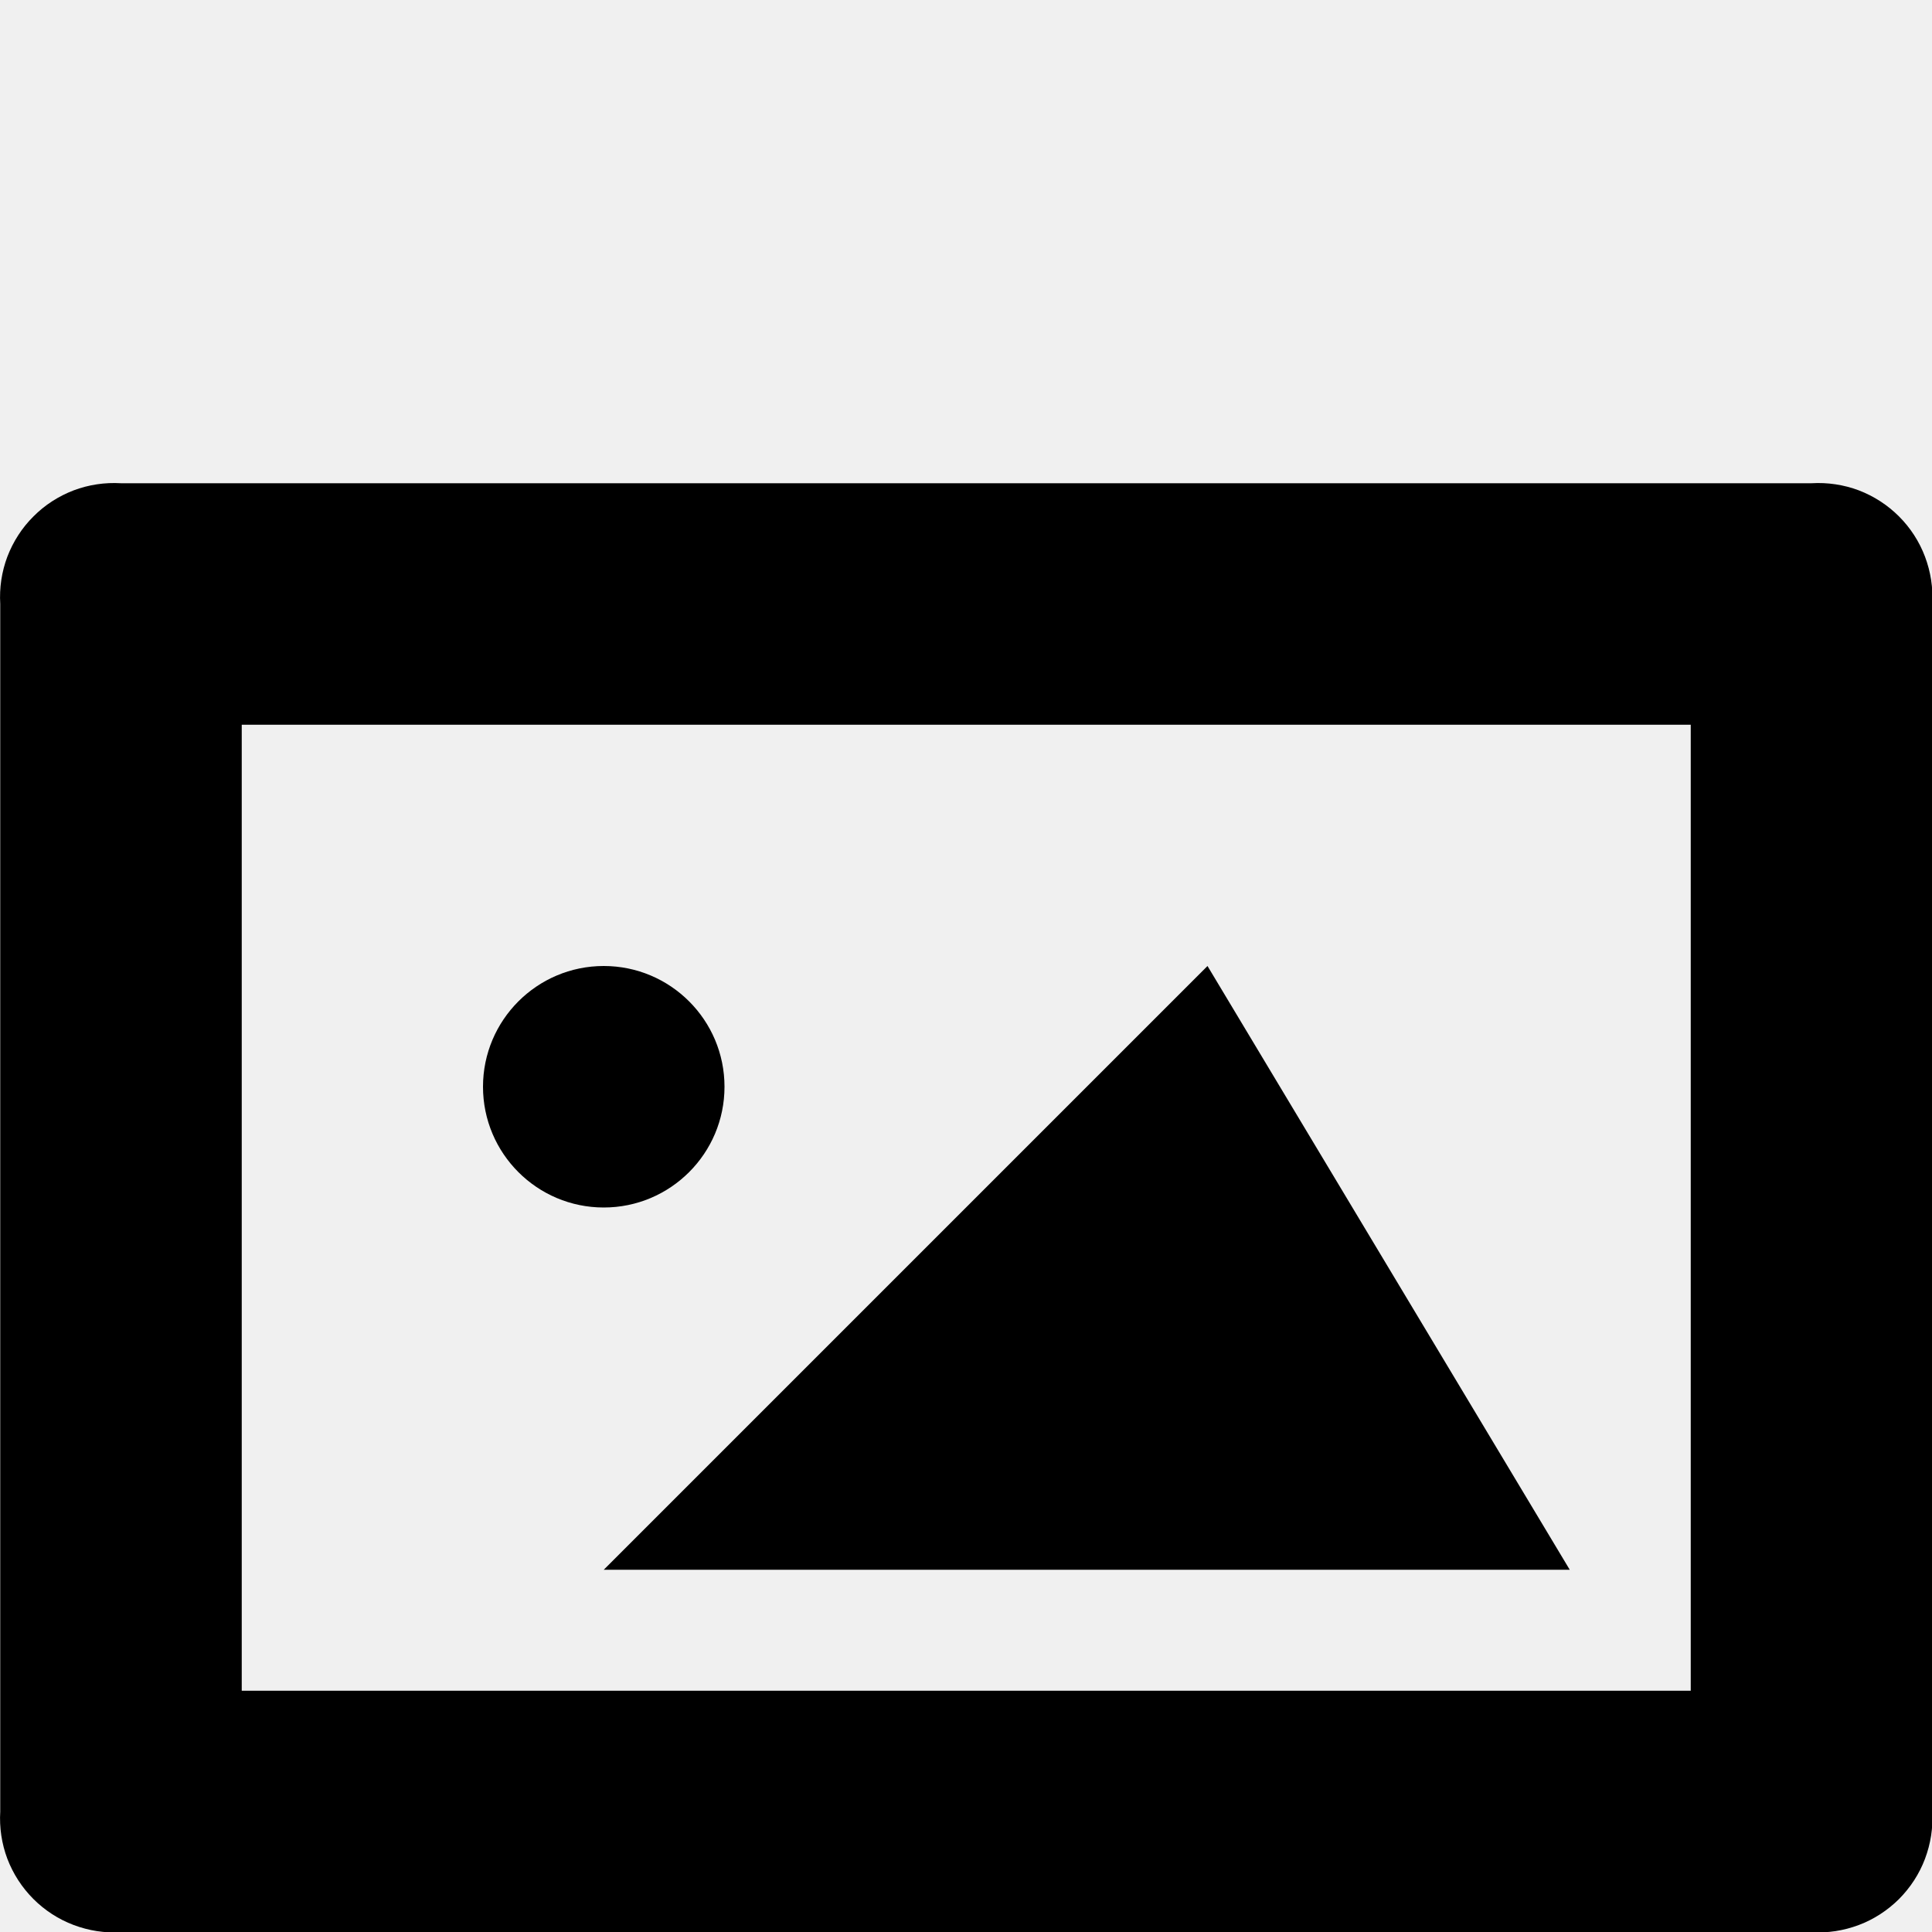
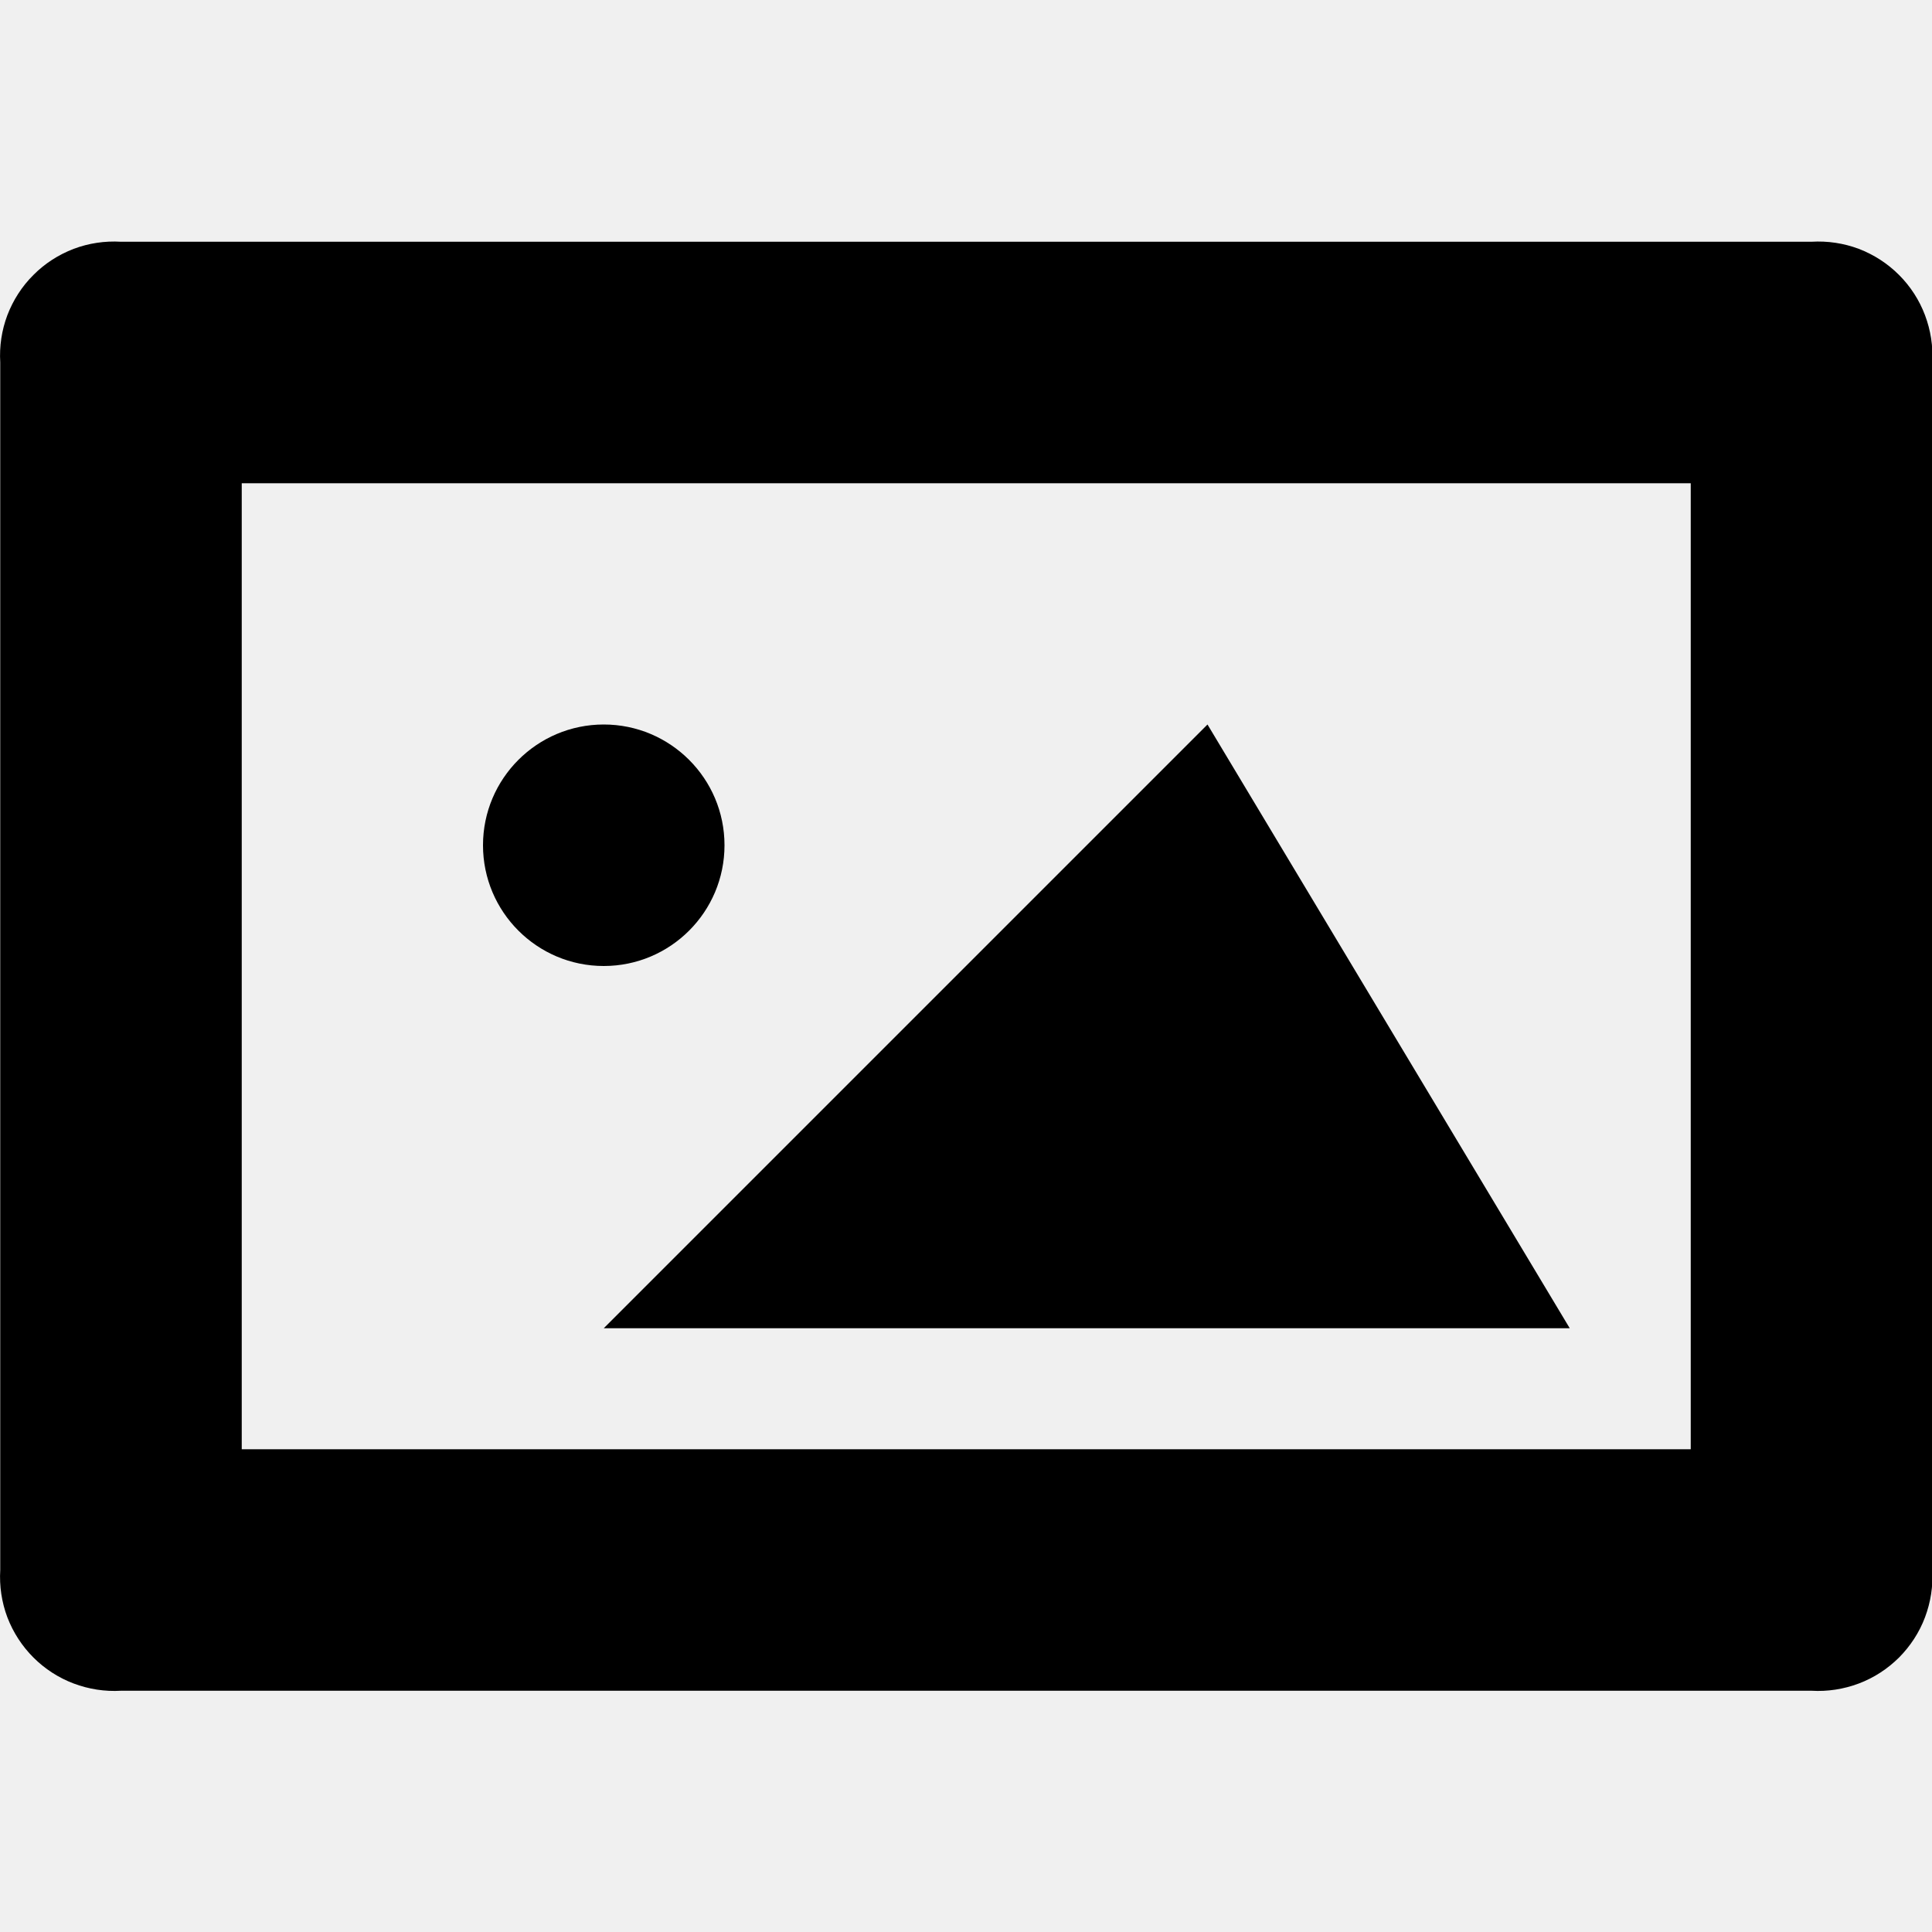
- <svg xmlns="http://www.w3.org/2000/svg" viewBox="0 0 16 16">
-   <path d="M15.002 4.002H1.002C0.868 3.994 0.735 4.014 0.61   4.061C0.485 4.109 0.371 4.182 0.277 4.277C0.182 4.371   0.109 4.485 0.061 4.61C0.014 4.735 -0.006 4.868   0.002 5.002V15.002C-0.006 15.135 0.014 15.269 0.061   15.394C0.109 15.519 0.182 15.632 0.277 15.727C0.371 15.821   0.485 15.895 0.61 15.942C0.735 15.989 0.868 16.01 1.002   16.002H15.002C15.135 16.01 15.269 15.989 15.394 15.942C15.519   15.895 15.632 15.821 15.727 15.727C15.821 15.632 15.895 15.519   15.942 15.394C15.989 15.269 16.01 15.135 16.002 15.002V5.002C16.01   4.868 15.989 4.735 15.942 4.61C15.895 4.485 15.821 4.371   15.727 4.277C15.632 4.182 15.519 4.109 15.394 4.061C15.269   4.014 15.135 3.994 15.002 4.002ZM14.002   14.002H2.002V6.002H14.002V14.002Z" />
-   <path d="M5 13L10 8L13 13H5Z" />
-   <path d="M5   10C5.552 10 6 9.552 6 9C6 8.448 5.552 8 5 8C4.448 8 4 8.448 4 9C4   9.552 4.448 10 5 10Z" />
+ <svg xmlns="http://www.w3.org/2000/svg" width="16" height="16" viewBox="0 0 16 16" fill="none">
+   <g clip-path="url(#clip0_894_762)">
+     <path d="M15.002 2.002H1.002C0.868 1.994 0.735 2.014 0.61 2.061C0.485 2.109 0.371 2.182 0.277 2.277C0.182 2.371 0.109 2.485 0.061 2.61C0.014 2.735 -0.006 2.868 0.002 3.002V13.002C-0.006 13.135 0.014 13.269 0.061 13.394C0.109 13.519 0.182 13.632 0.277 13.727C0.371 13.821 0.485 13.895 0.61 13.942C0.735 13.989 0.868 14.01 1.002 14.002H15.002C15.135 14.01 15.269 13.989 15.394 13.942C15.519 13.895 15.632 13.821 15.727 13.727C15.821 13.632 15.895 13.519 15.942 13.394C15.989 13.269 16.01 13.135 16.002 13.002V3.002C16.01 2.868 15.989 2.735 15.942 2.61C15.895 2.485 15.821 2.371 15.727 2.277C15.632 2.182 15.519 2.109 15.394 2.061C15.269 2.014 15.135 1.994 15.002 2.002ZM14.002 12.002H2.002V4.002H14.002V12.002Z" fill="black" />
+     <path d="M5 11L10 6L13 11H5Z" fill="black" />
+     <path d="M5 8C5.552 8 6 7.552 6 7C6 6.448 5.552 6 5 6C4.448 6 4 6.448 4 7C4 7.552 4.448 8 5 8Z" fill="black" />
+   </g>
+   <defs>
+     <clipPath id="clip0_894_762">
+       <rect width="16" height="16" fill="white" />
+     </clipPath>
+   </defs>
</svg>
